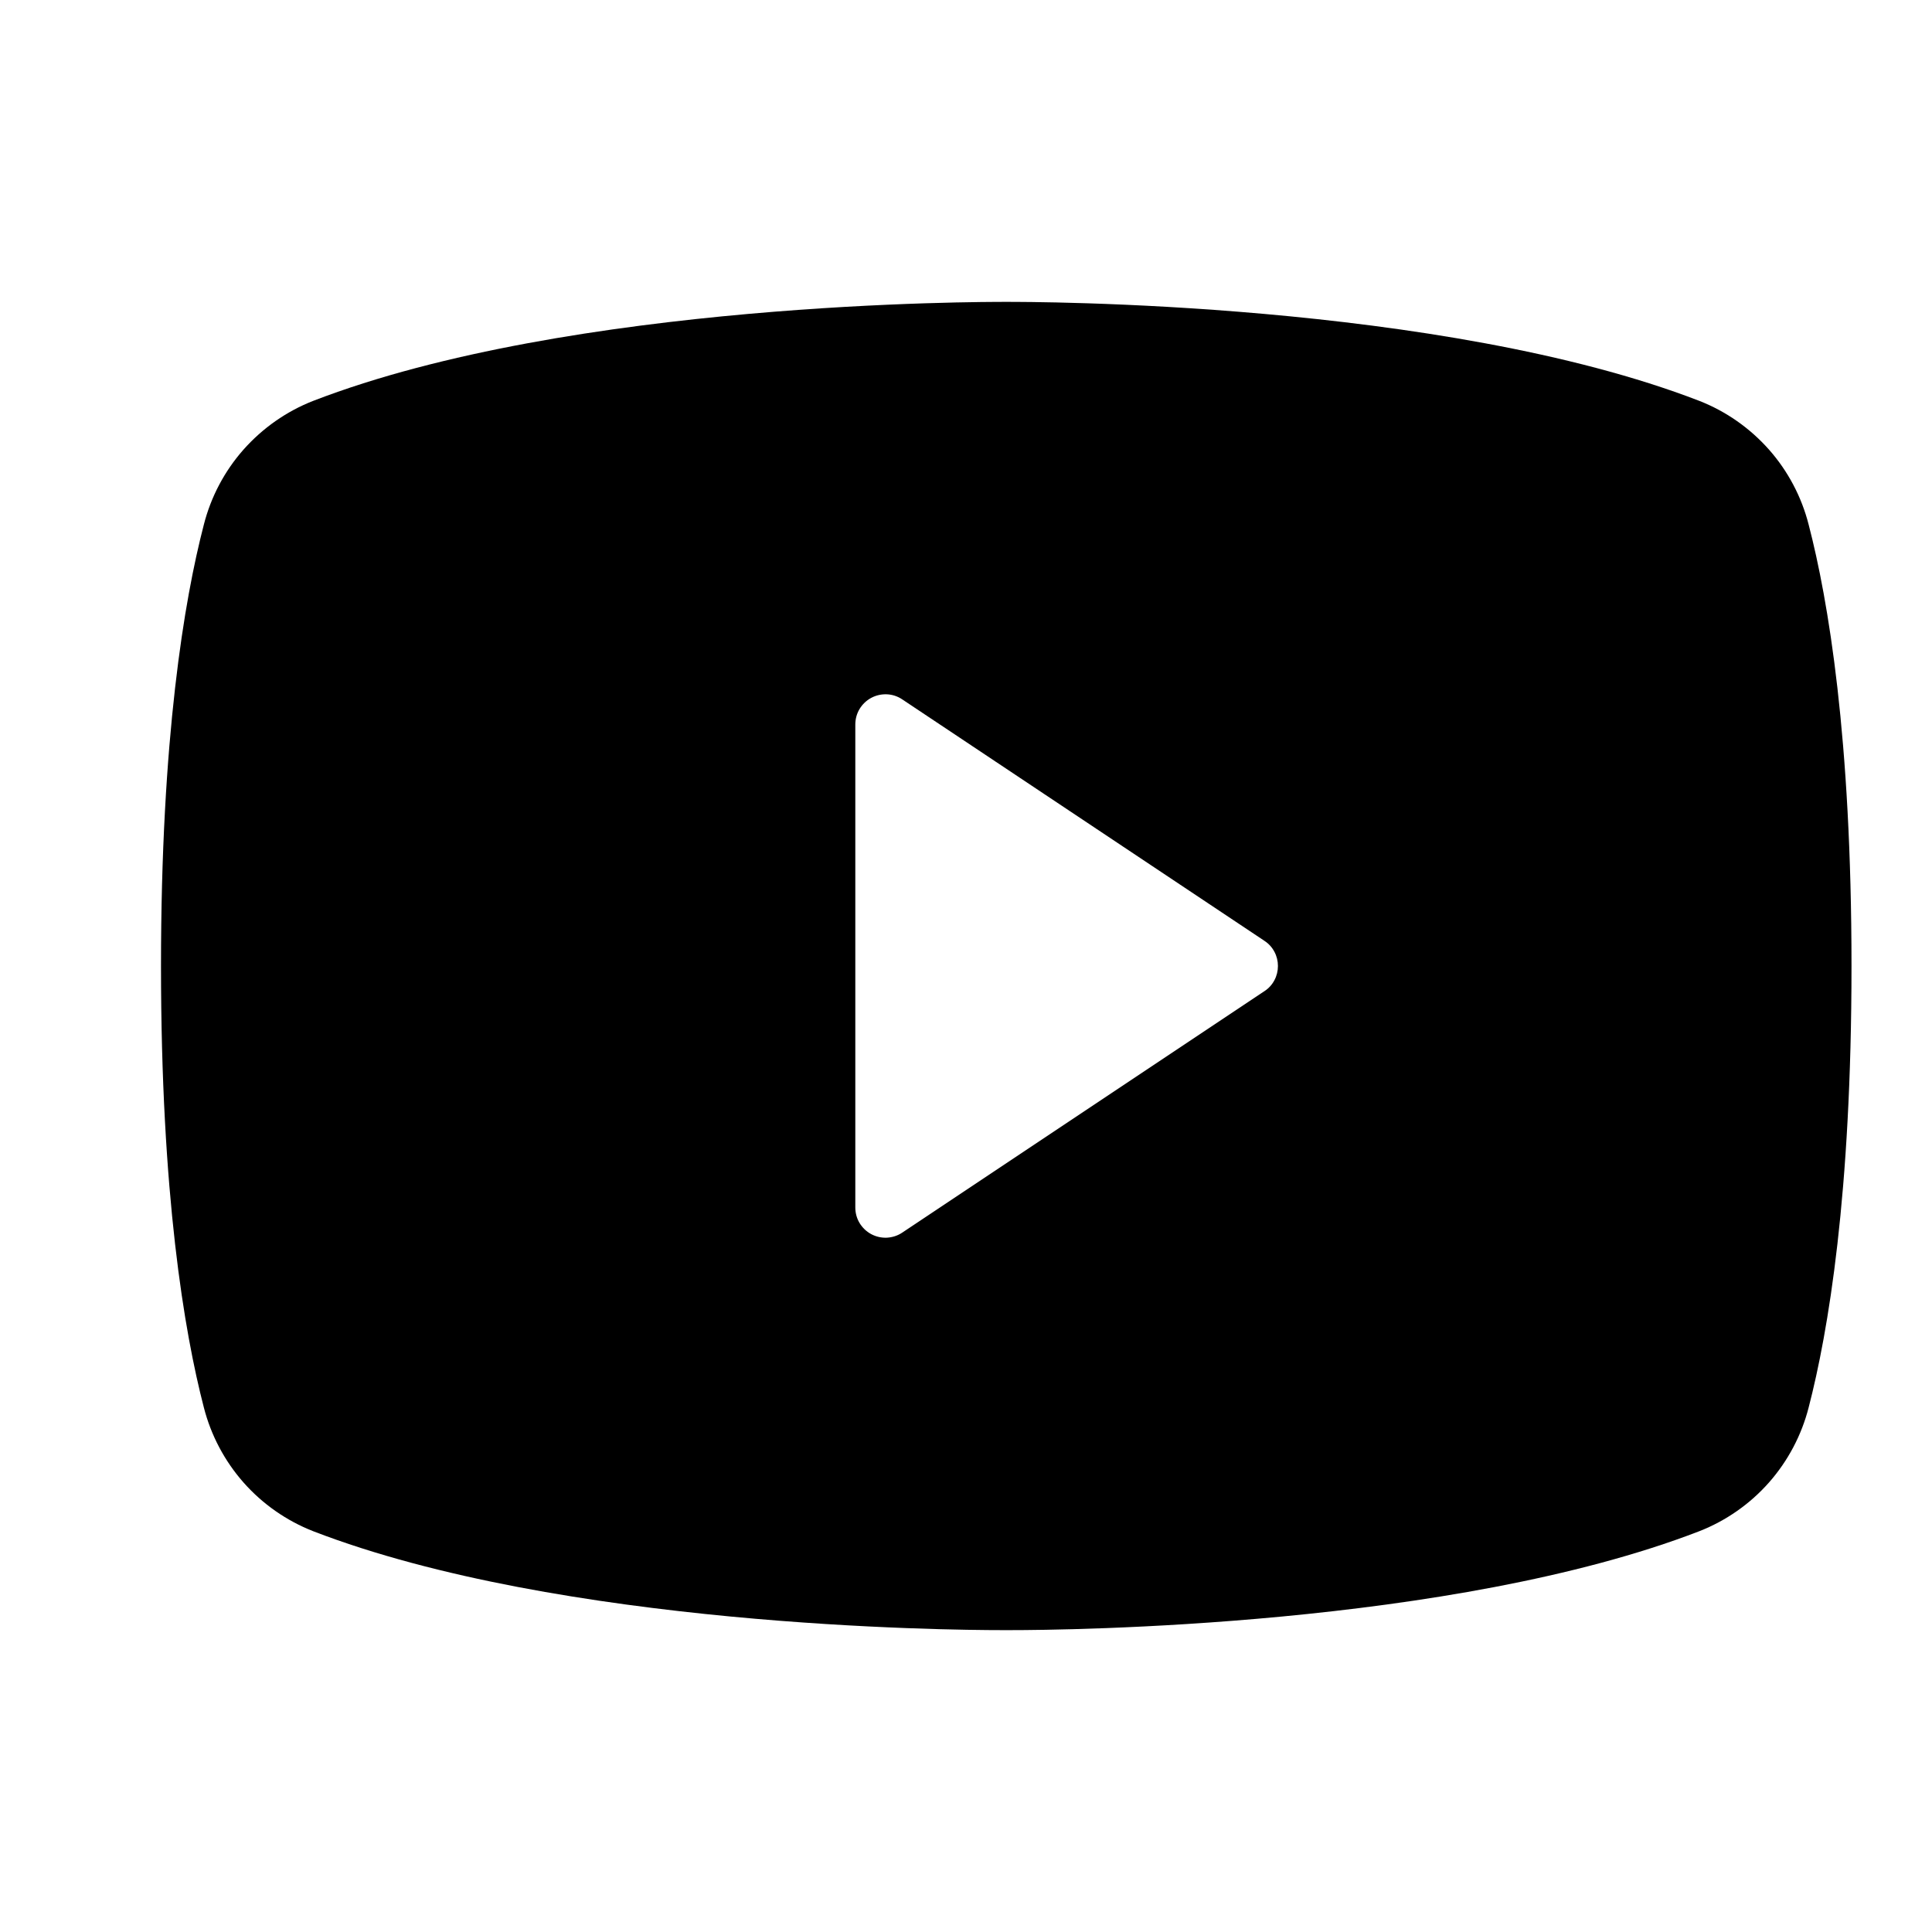
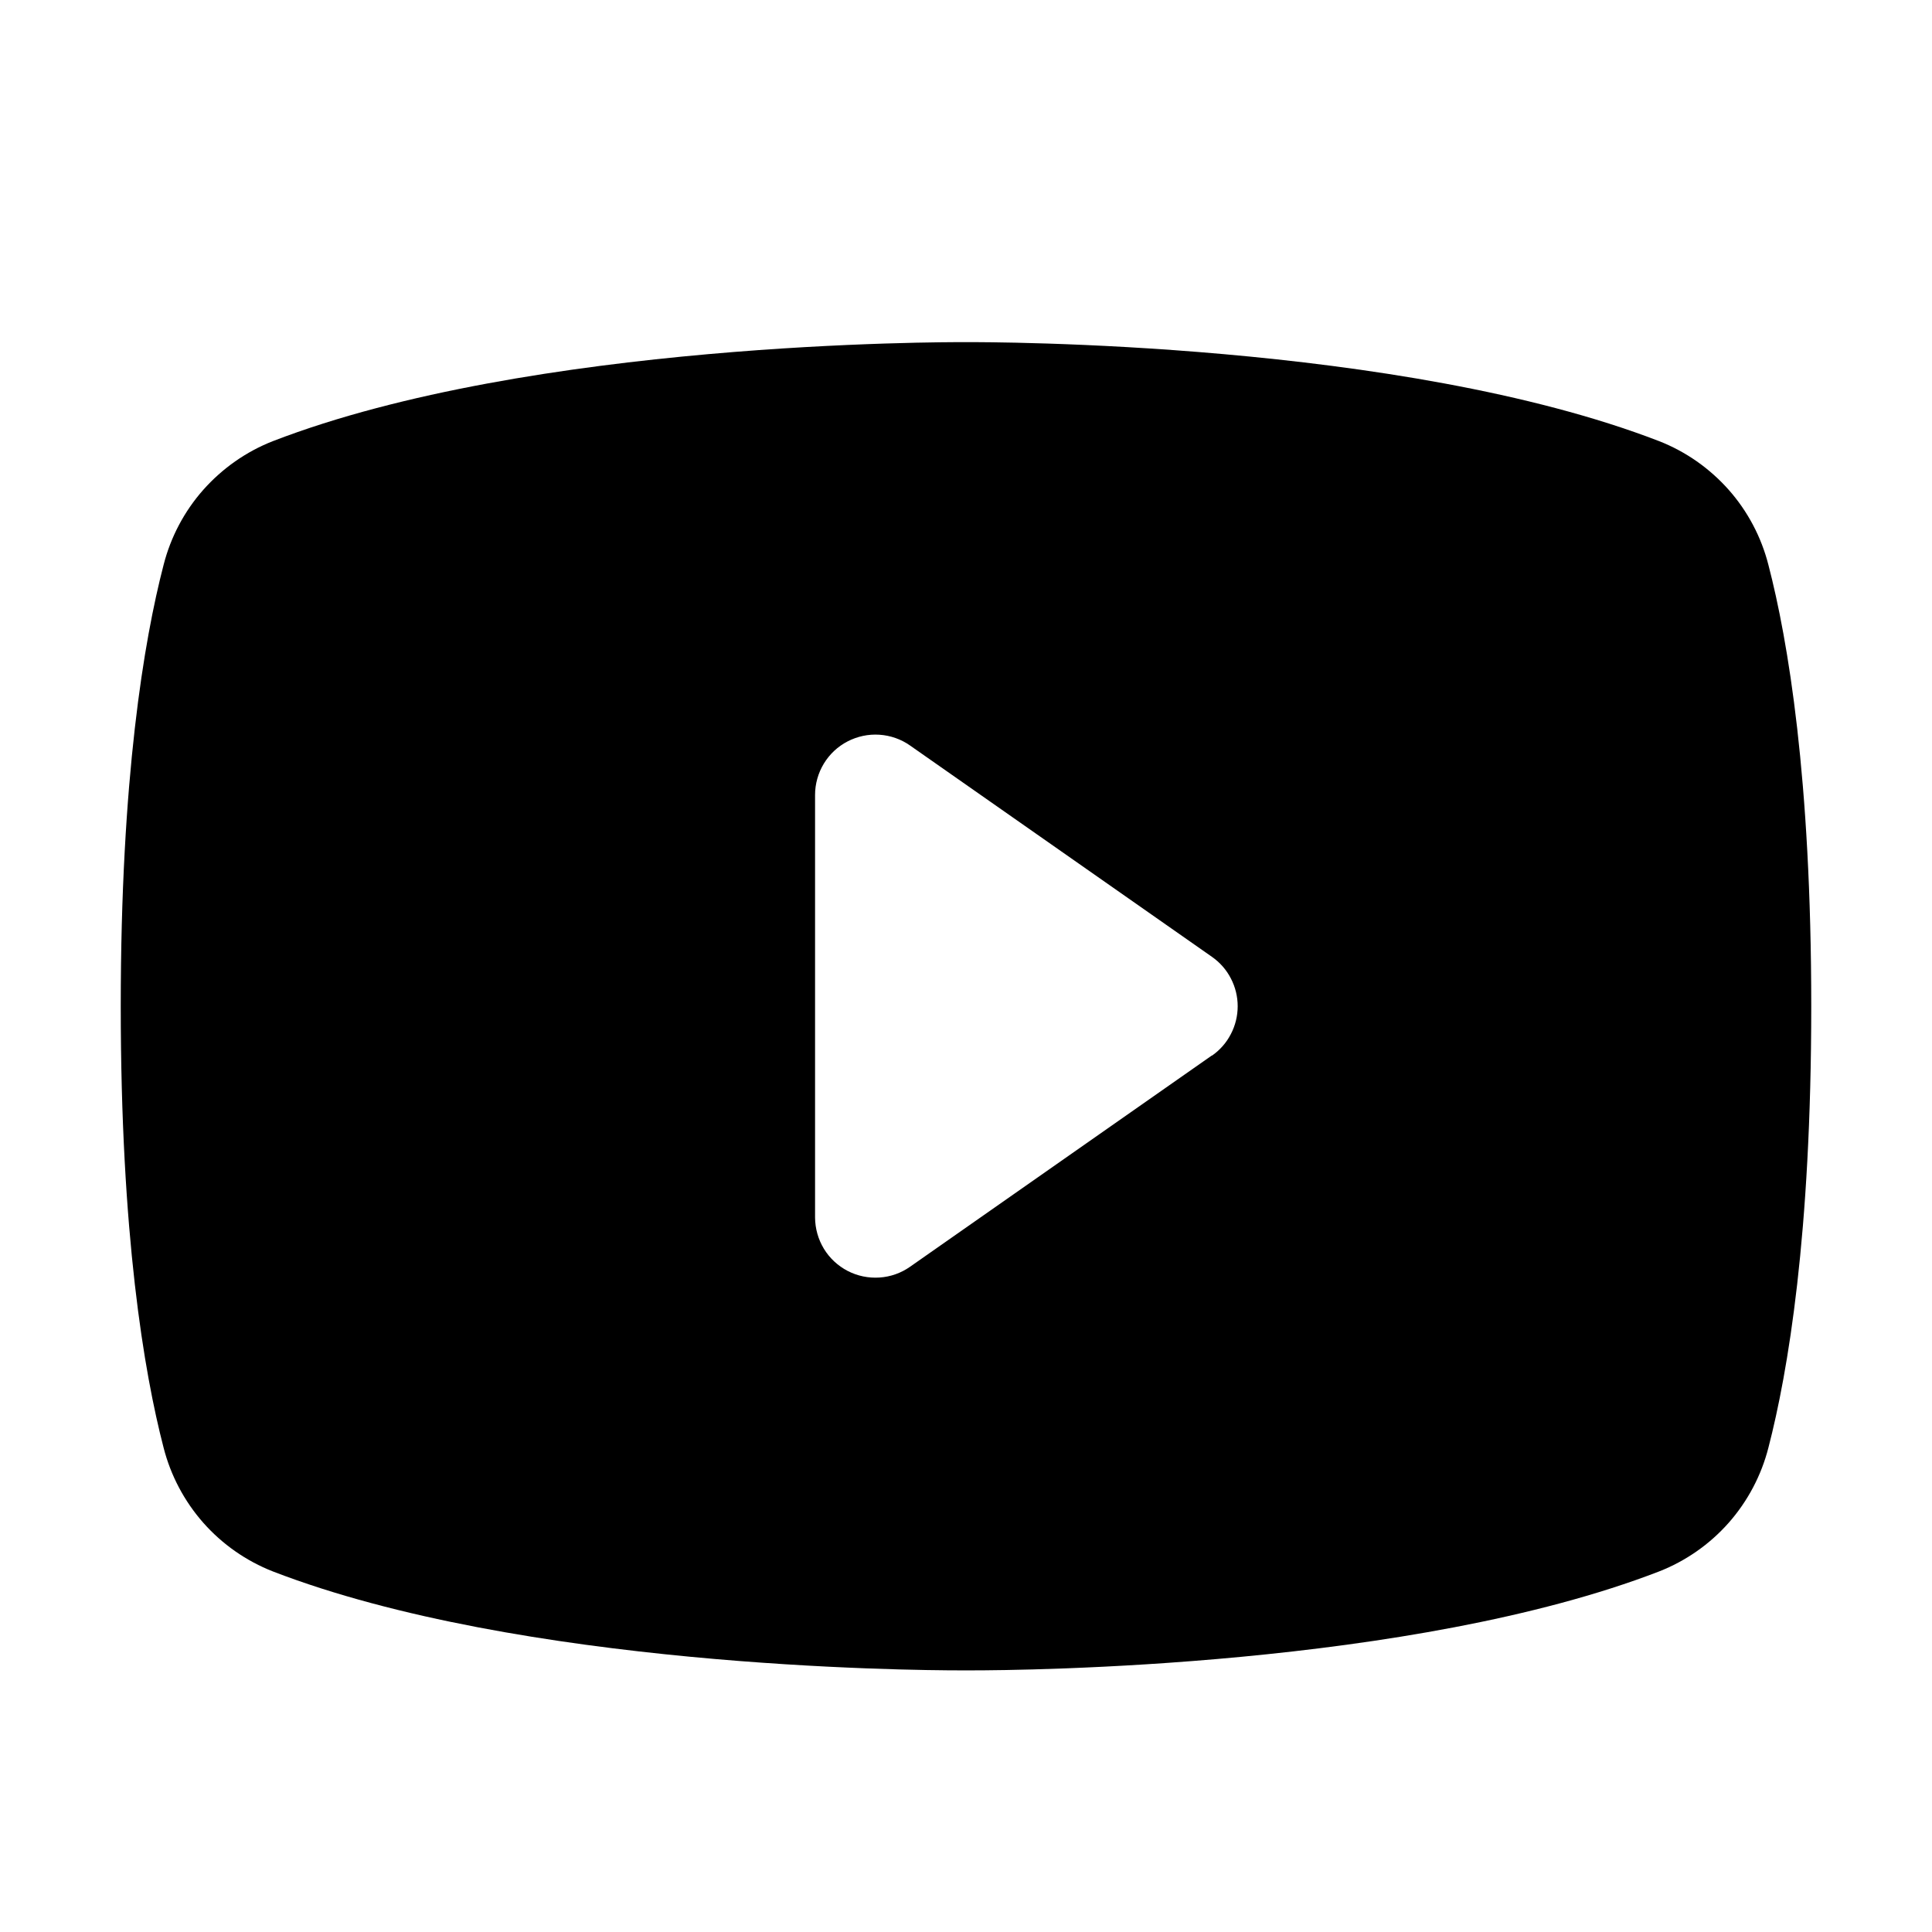
<svg xmlns="http://www.w3.org/2000/svg" width="24" height="24" viewBox="0 0 24 24" fill="none">
-   <path d="M22.468 6.518C22.38 6.172 22.211 5.852 21.975 5.585C21.738 5.318 21.442 5.11 21.11 4.98C17.896 3.739 12.781 3.75 12.5 3.75C12.219 3.75 7.104 3.739 3.89 4.98C3.558 5.11 3.262 5.318 3.025 5.585C2.789 5.852 2.62 6.172 2.532 6.518C2.289 7.453 2 9.163 2 12C2 14.837 2.289 16.547 2.532 17.483C2.62 17.828 2.789 18.148 3.025 18.416C3.261 18.683 3.558 18.891 3.89 19.021C6.969 20.209 11.787 20.25 12.438 20.25H12.562C13.213 20.25 18.034 20.209 21.11 19.021C21.442 18.891 21.739 18.683 21.975 18.416C22.211 18.148 22.38 17.828 22.468 17.483C22.711 16.545 23 14.837 23 12C23 9.163 22.711 7.453 22.468 6.518ZM15.708 12.312L11.208 15.312C11.152 15.35 11.086 15.371 11.018 15.375C10.95 15.378 10.883 15.363 10.823 15.331C10.763 15.299 10.713 15.251 10.678 15.193C10.643 15.135 10.625 15.068 10.625 15V9C10.625 8.932 10.643 8.865 10.678 8.807C10.713 8.749 10.763 8.701 10.823 8.669C10.883 8.637 10.95 8.622 11.018 8.625C11.086 8.628 11.152 8.65 11.208 8.688L15.708 11.688C15.76 11.722 15.802 11.768 15.831 11.823C15.86 11.877 15.875 11.938 15.875 12C15.875 12.062 15.86 12.123 15.831 12.177C15.802 12.232 15.76 12.278 15.708 12.312Z" fill="currentColor" />
+   <path d="M21.968 7.018C21.88 6.672 21.711 6.352 21.475 6.085C21.238 5.818 20.942 5.61 20.61 5.48C17.396 4.239 12.281 4.25 12 4.25C11.719 4.25 6.604 4.239 3.39 5.48C3.058 5.61 2.762 5.818 2.525 6.085C2.289 6.352 2.12 6.672 2.032 7.018C1.789 7.953 1.5 9.663 1.5 12.5C1.5 15.337 1.789 17.047 2.032 17.983C2.12 18.328 2.289 18.648 2.525 18.916C2.761 19.183 3.058 19.391 3.39 19.521C6.469 20.709 11.287 20.75 11.938 20.75H12.062C12.713 20.75 17.534 20.709 20.61 19.521C20.942 19.391 21.239 19.183 21.475 18.916C21.711 18.648 21.88 18.328 21.968 17.983C22.211 17.045 22.5 15.337 22.5 12.5C22.5 9.663 22.211 7.953 21.968 7.018ZM15.055 13.111L11.305 15.736C11.193 15.815 11.062 15.861 10.925 15.87C10.788 15.879 10.652 15.851 10.53 15.788C10.409 15.725 10.306 15.63 10.235 15.513C10.164 15.396 10.126 15.262 10.125 15.125V9.875C10.125 9.738 10.163 9.603 10.234 9.486C10.305 9.369 10.407 9.273 10.529 9.21C10.651 9.147 10.787 9.118 10.924 9.127C11.061 9.136 11.193 9.182 11.305 9.261L15.055 11.886C15.154 11.955 15.235 12.047 15.29 12.154C15.346 12.261 15.375 12.38 15.375 12.5C15.375 12.62 15.346 12.739 15.29 12.846C15.235 12.953 15.154 13.045 15.055 13.114V13.111Z" fill="currentColor" />
</svg>
